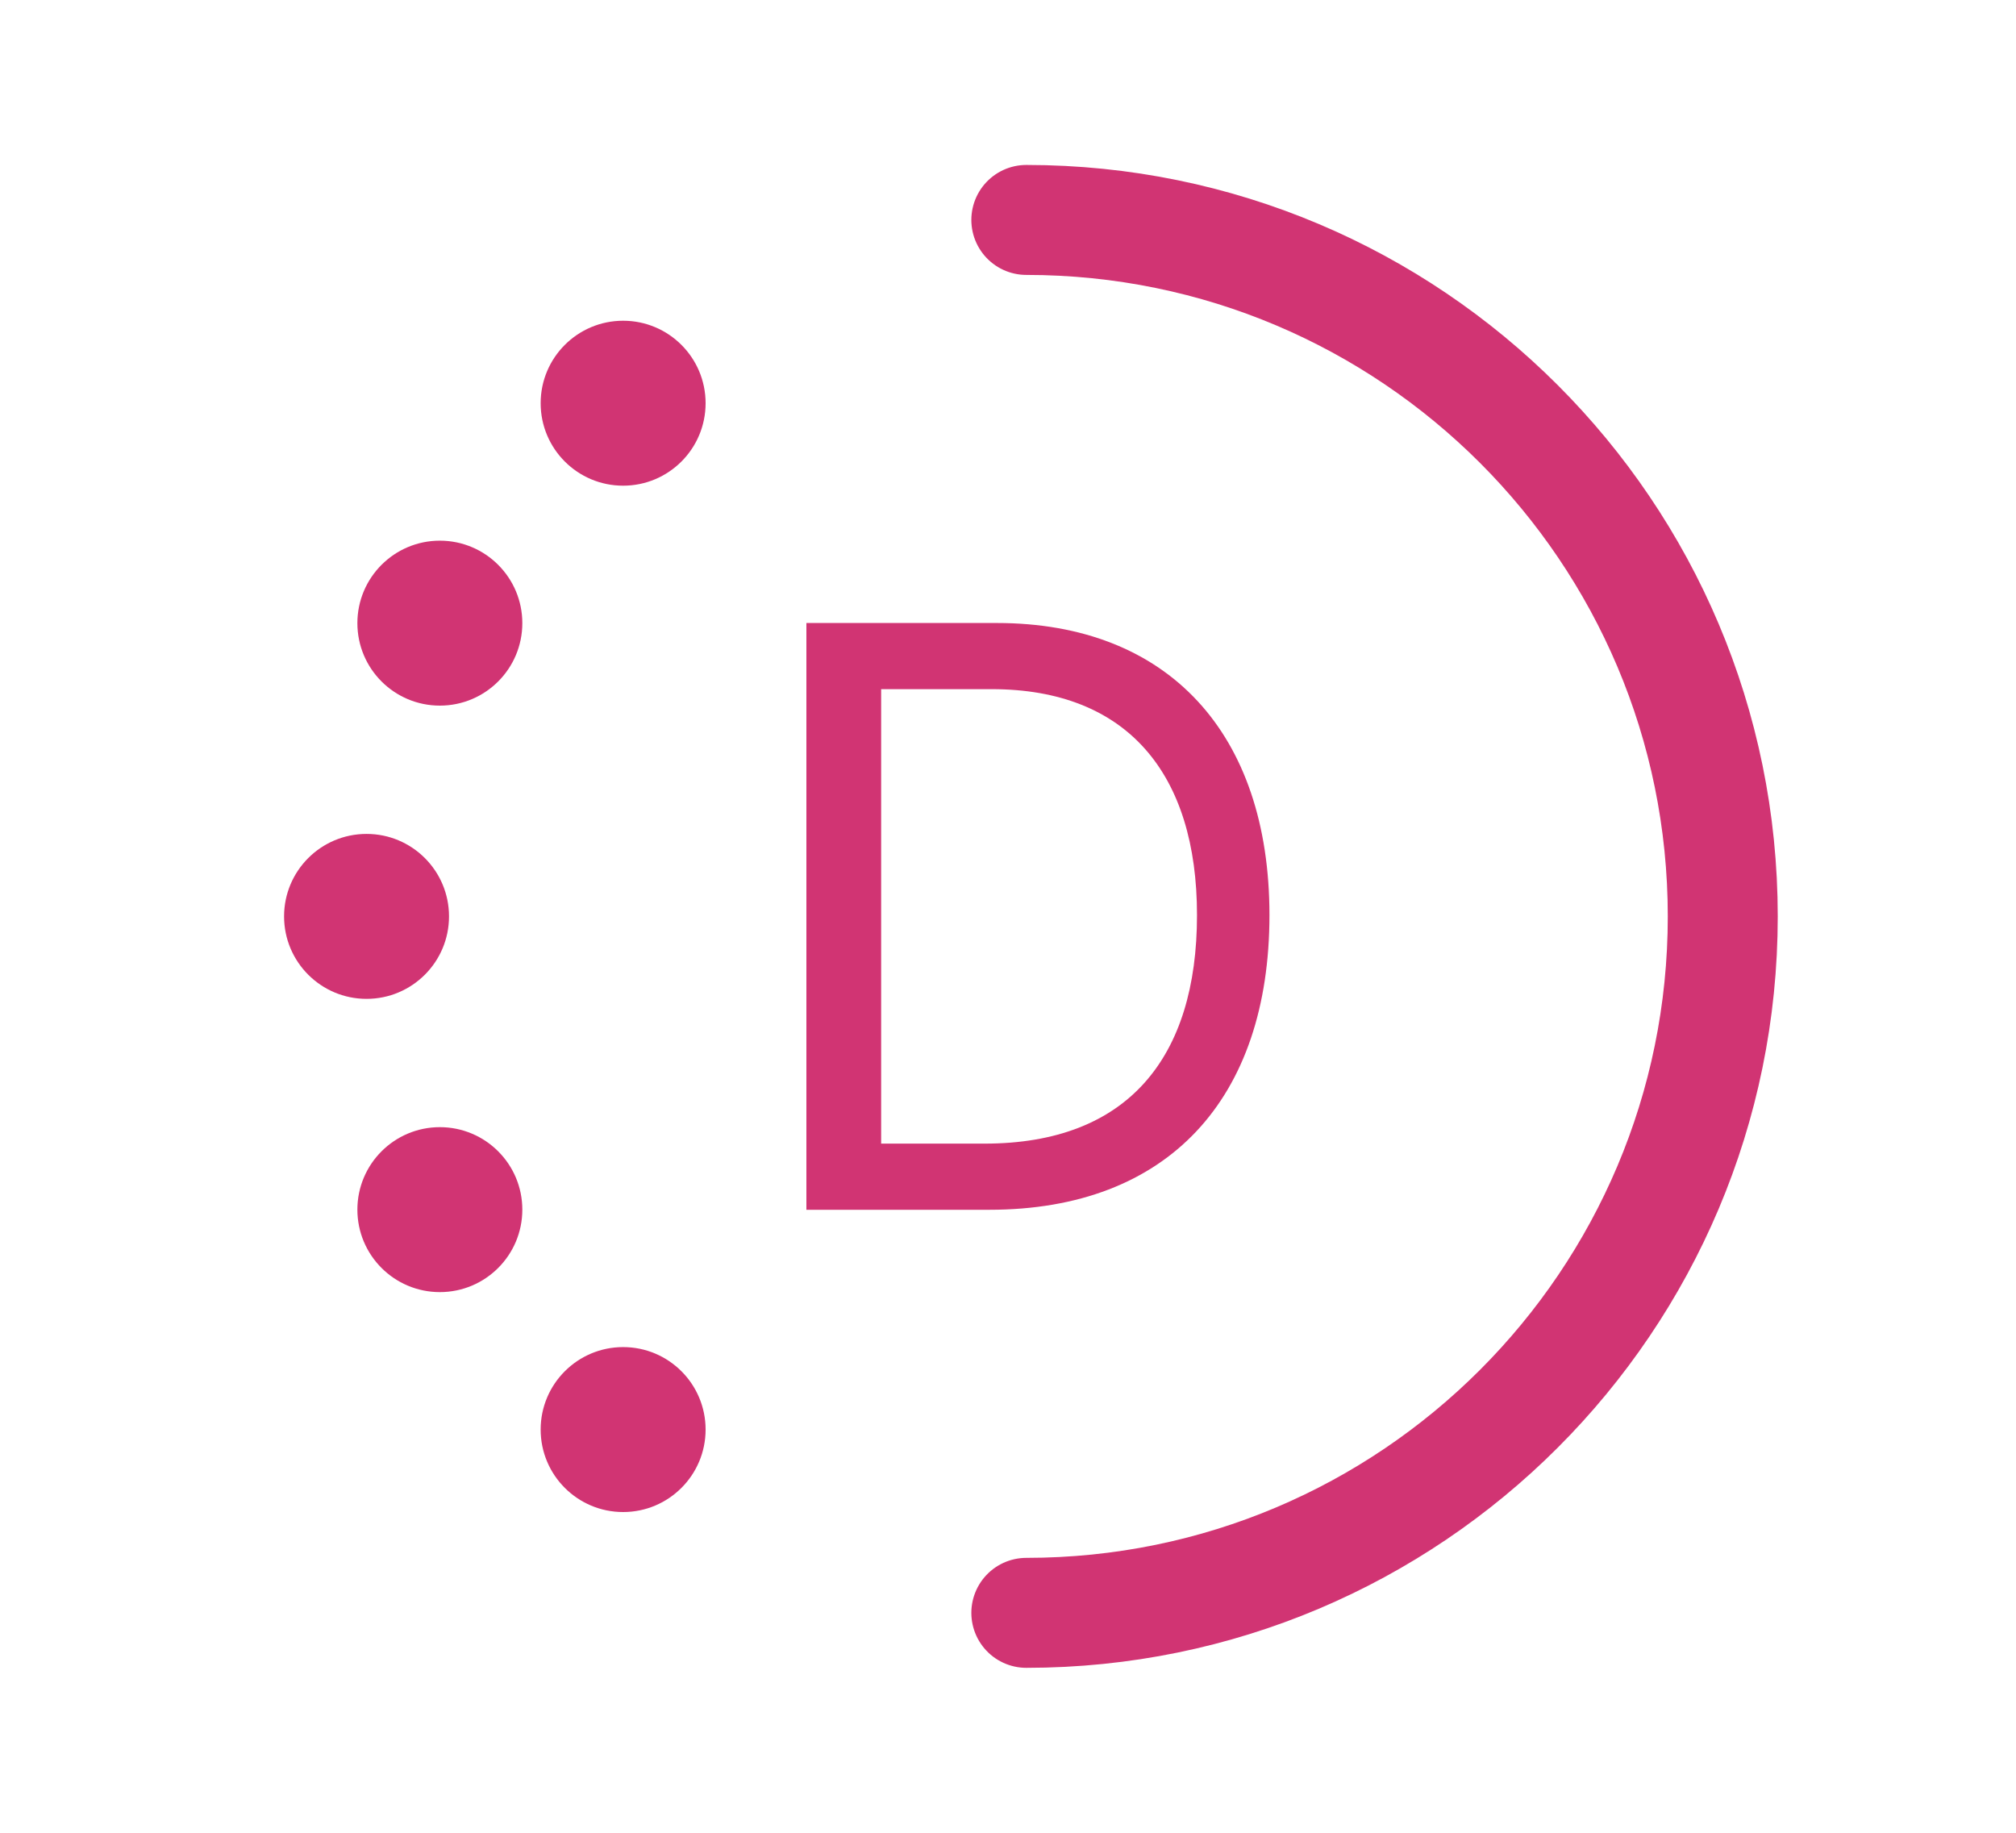
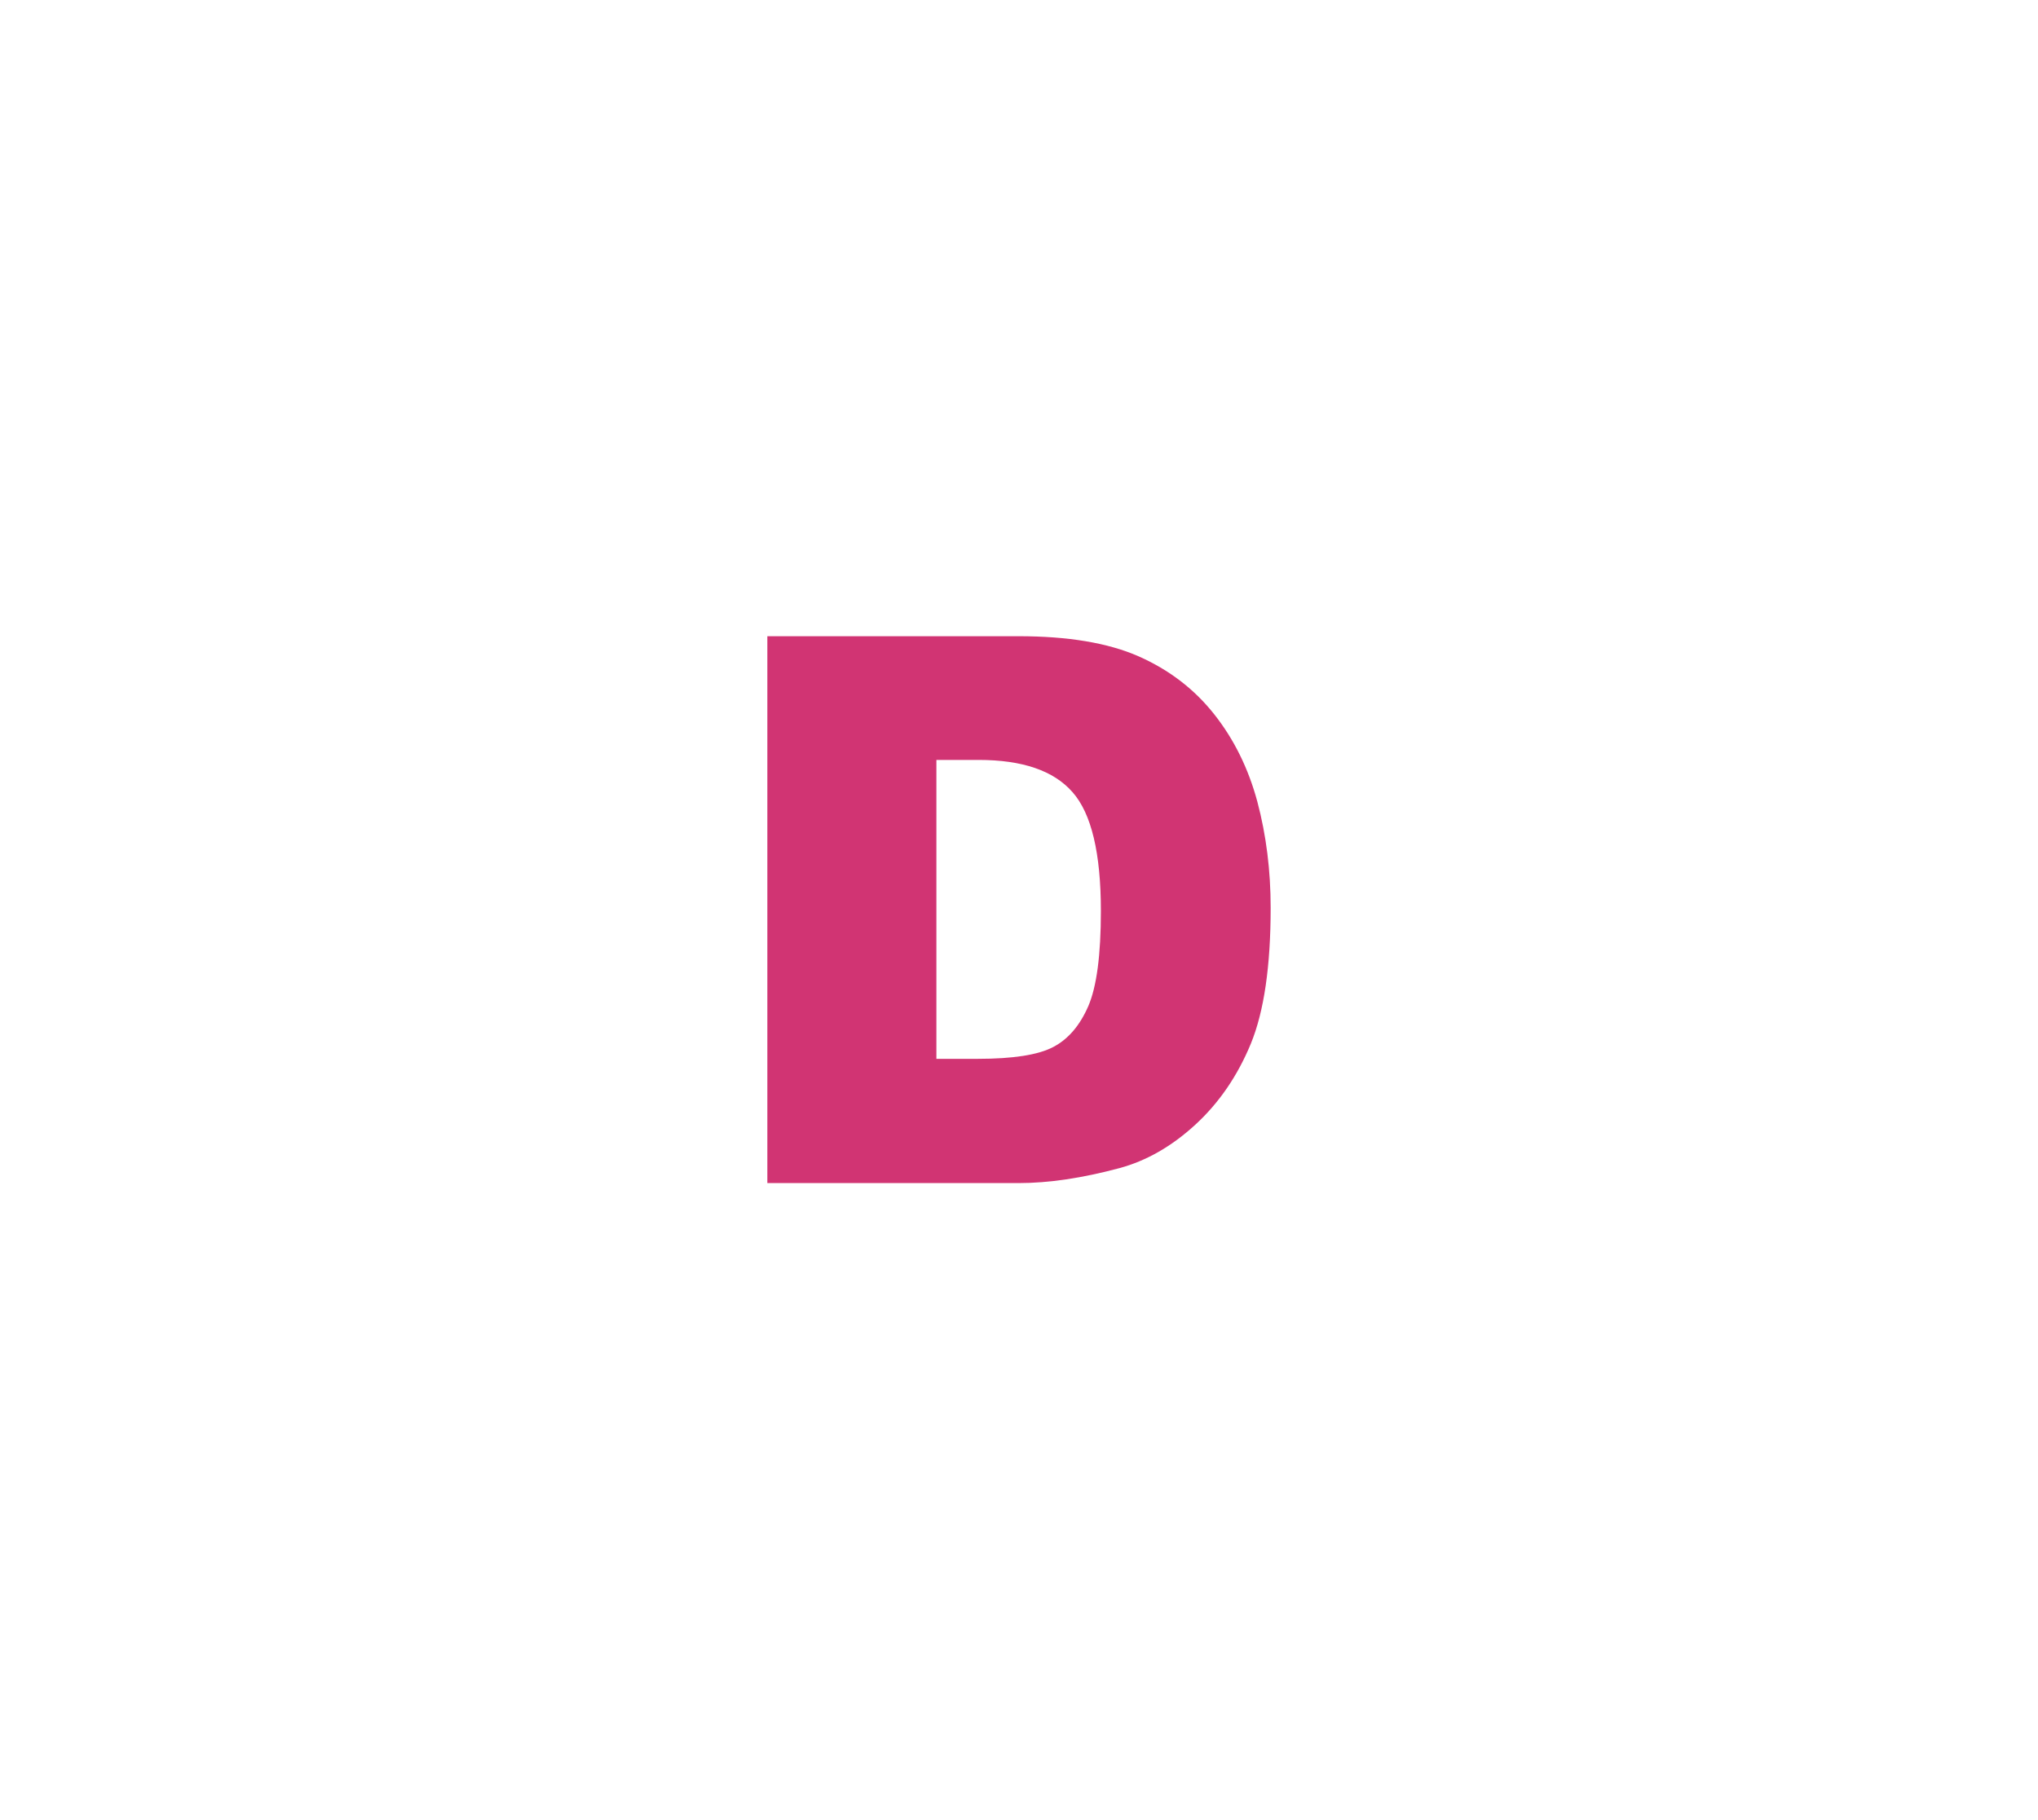
- <svg xmlns="http://www.w3.org/2000/svg" viewBox="0 0 110 100" width="110" height="100%">
-   <text x="56" y="50" font-family="system-ui, -apple-system, sans-serif" font-weight="normal" font-size="44" fill="#D13473" text-anchor="middle" dominant-baseline="central">D</text>
-   <path d="M 56 12 A 38 38 0 0 1 56 88" stroke="#D13473" stroke-width="6" stroke-linecap="round" fill="none" />
-   <circle cx="34" cy="22" r="4.5" fill="#D13473" />
-   <circle cx="24" cy="34" r="4.5" fill="#D13473" />
-   <circle cx="20" cy="50" r="4.5" fill="#D13473" />
-   <circle cx="24" cy="66" r="4.5" fill="#D13473" />
-   <circle cx="34" cy="78" r="4.5" fill="#D13473" />
+ <svg xmlns="http://www.w3.org/2000/svg" width="112" height="100" viewBox="0 0 112 100">
+   <path fill="#d13473" d="M42.17 65.03V34.97h13.8q4.08 0 6.59 1.1 2.52 1.11 4.16 3.18t2.38 4.82q.73 2.75.73 5.83 0 4.81-1.09 7.47-1.1 2.66-3.05 4.45t-4.18 2.39q-3.06.82-5.54.82zm11.61-23.26h-2.32V58.2h2.28q2.91 0 4.14-.65 1.23-.64 1.93-2.25.69-1.61.69-5.22 0-4.78-1.56-6.54-1.55-1.77-5.16-1.77" />
</svg>
